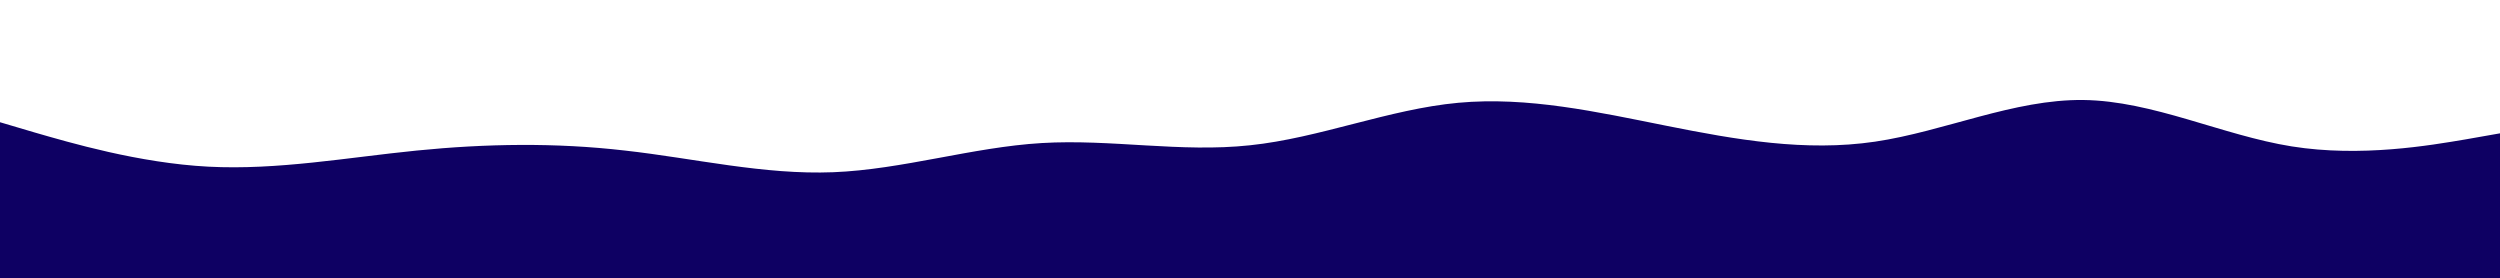
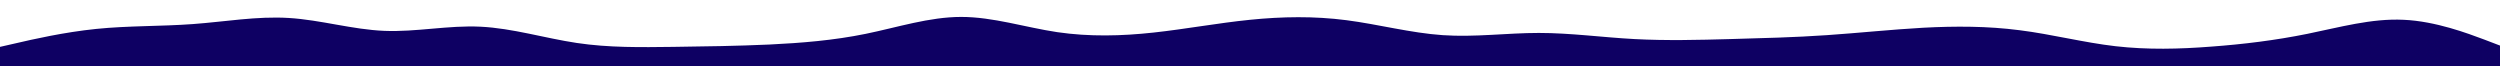
- <svg xmlns="http://www.w3.org/2000/svg" id="visual" viewBox="0 0 900 100" width="900" height="100" version="1.1">
-   <rect x="0" y="0" width="900" height="100" fill="#fff" />
-   <path d="M0 44L12.5 47.7C25 51.3 50 58.7 75 60C100 61.3 125 56.7 150 54.2C175 51.7 200 51.3 225 54.2C250 57 275 63 300 62C325 61 350 53 375 51.5C400 50 425 55 450 52.3C475 49.7 500 39.3 525 37C550 34.7 575 40.3 600 45.3C625 50.3 650 54.7 675 51C700 47.3 725 35.7 750 36C775 36.3 800 48.7 825 52.7C850 56.7 875 52.3 887.5 50.2L900 48L900 101L887.5 101C875 101 850 101 825 101C800 101 775 101 750 101C725 101 700 101 675 101C650 101 625 101 600 101C575 101 550 101 525 101C500 101 475 101 450 101C425 101 400 101 375 101C350 101 325 101 300 101C275 101 250 101 225 101C200 101 175 101 150 101C125 101 100 101 75 101C50 101 25 101 12.5 101L0 101Z" fill="#0E0063" stroke-linecap="round" stroke-linejoin="miter" />
+ <svg xmlns="http://www.w3.org/2000/svg" id="visual" viewBox="0 0 1920 50" width="1920" height="50" version="1.1">
+   <rect x="0" y="0" width="1920" height="50" fill="#ffffff" />
+   <path d="M0 36L12.3 33.2C24.7 30.3 49.3 24.7 74 22.2C98.7 19.7 123.3 20.3 148 18.5C172.7 16.7 197.3 12.3 221.8 13.8C246.3 15.3 270.7 22.7 295.2 23.7C319.7 24.7 344.3 19.3 369 20.5C393.7 21.7 418.3 29.3 443 33C467.7 36.7 492.3 36.3 517 36C541.7 35.7 566.3 35.3 591 34.2C615.7 33 640.3 31 664.8 26C689.3 21 713.7 13 738.2 13C762.7 13 787.3 21 812 24.7C836.7 28.3 861.3 27.7 886 25C910.7 22.3 935.3 17.7 960 15.2C984.7 12.7 1009.3 12.3 1034 15.5C1058.7 18.7 1083.3 25.3 1108 27C1132.7 28.7 1157.3 25.3 1181.8 25.3C1206.3 25.3 1230.7 28.7 1255.2 30C1279.7 31.3 1304.3 30.7 1329 30C1353.7 29.3 1378.3 28.7 1403 27C1427.7 25.3 1452.3 22.7 1477 21.3C1501.7 20 1526.3 20 1551 23.2C1575.7 26.3 1600.3 32.7 1624.8 35.5C1649.3 38.3 1673.7 37.7 1698.2 35.8C1722.7 34 1747.3 31 1772 26C1796.7 21 1821.3 14 1846 15.2C1870.7 16.3 1895.3 25.7 1907.7 30.3L1920 35L1920 51L1907.7 51C1895.3 51 1870.7 51 1846 51C1821.3 51 1796.7 51 1772 51C1747.3 51 1722.7 51 1698.2 51C1673.7 51 1649.3 51 1624.8 51C1600.3 51 1575.7 51 1551 51C1526.3 51 1501.7 51 1477 51C1452.3 51 1427.7 51 1403 51C1378.3 51 1353.7 51 1329 51C1304.3 51 1279.7 51 1255.2 51C1230.7 51 1206.3 51 1181.8 51C1157.3 51 1132.7 51 1108 51C1083.3 51 1058.7 51 1034 51C1009.3 51 984.7 51 960 51C935.3 51 910.7 51 886 51C861.3 51 836.7 51 812 51C787.3 51 762.7 51 738.2 51C713.7 51 689.3 51 664.8 51C640.3 51 615.7 51 591 51C566.3 51 541.7 51 517 51C492.3 51 467.7 51 443 51C418.3 51 393.7 51 369 51C344.3 51 319.7 51 295.2 51C270.7 51 246.3 51 221.8 51C197.3 51 172.7 51 148 51C123.3 51 98.7 51 74 51C49.3 51 24.7 51 12.3 51L0 51Z" fill="#0E0063" stroke-linecap="round" stroke-linejoin="miter" />
</svg>
